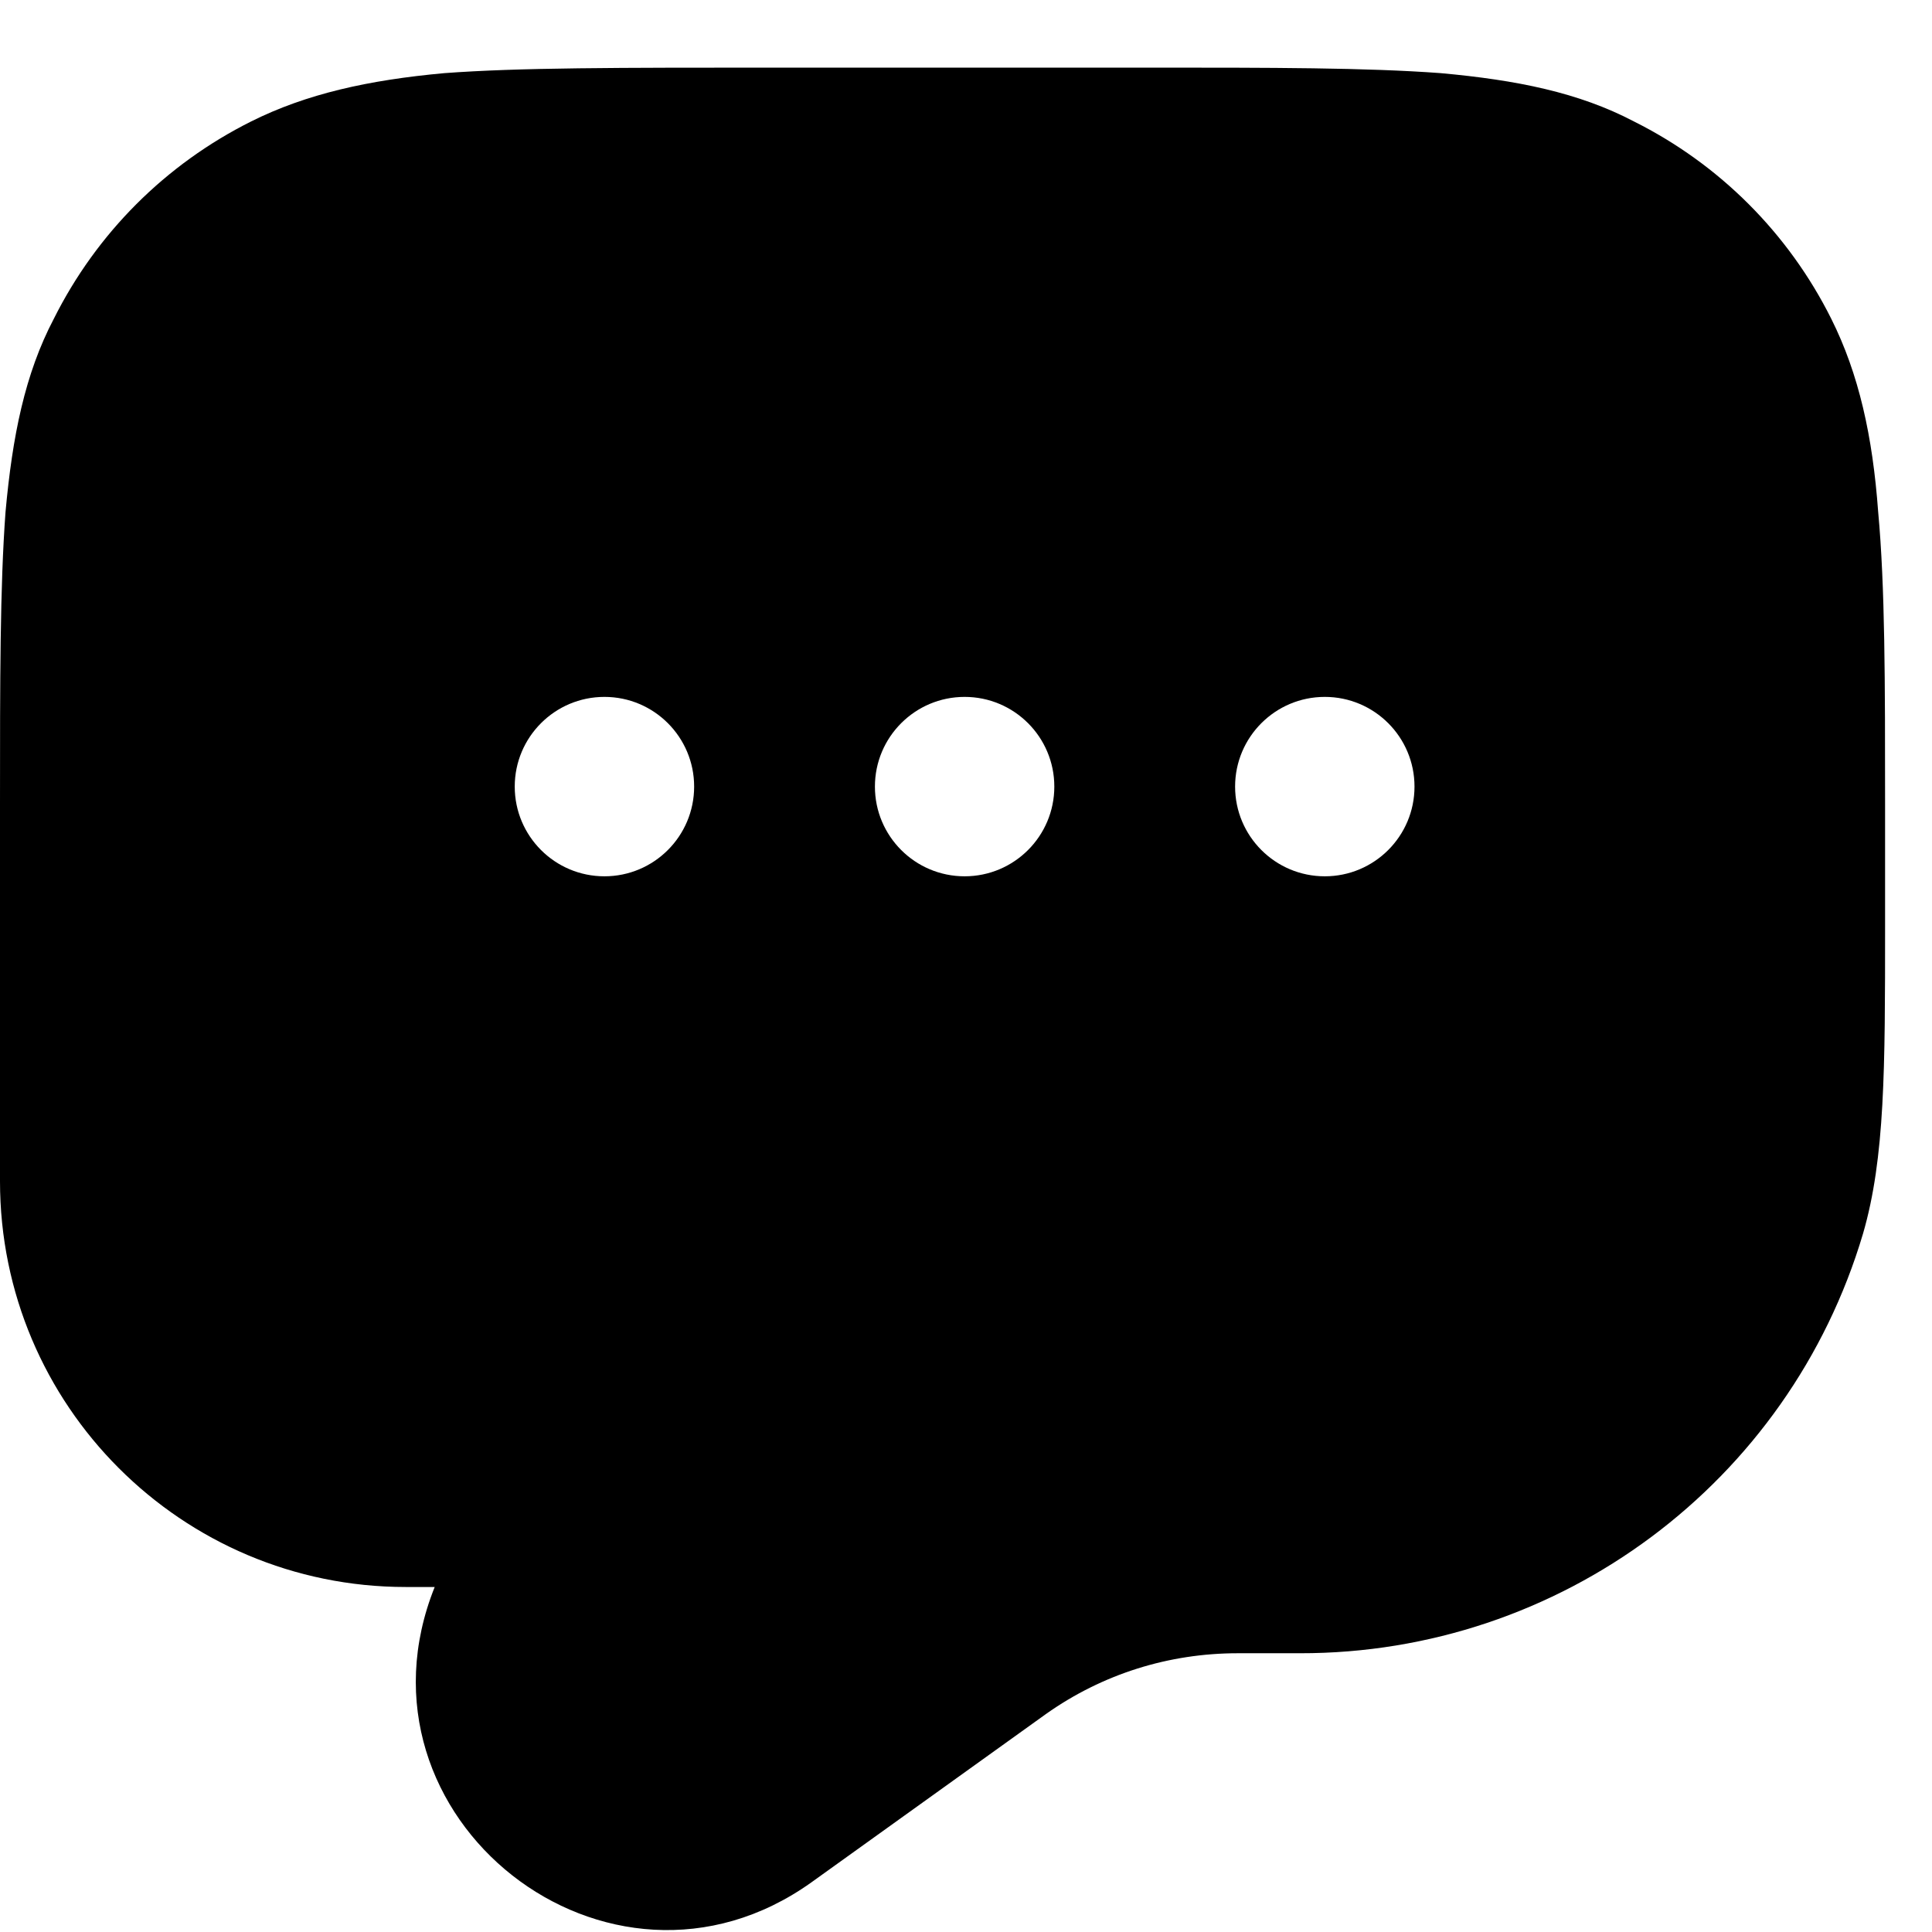
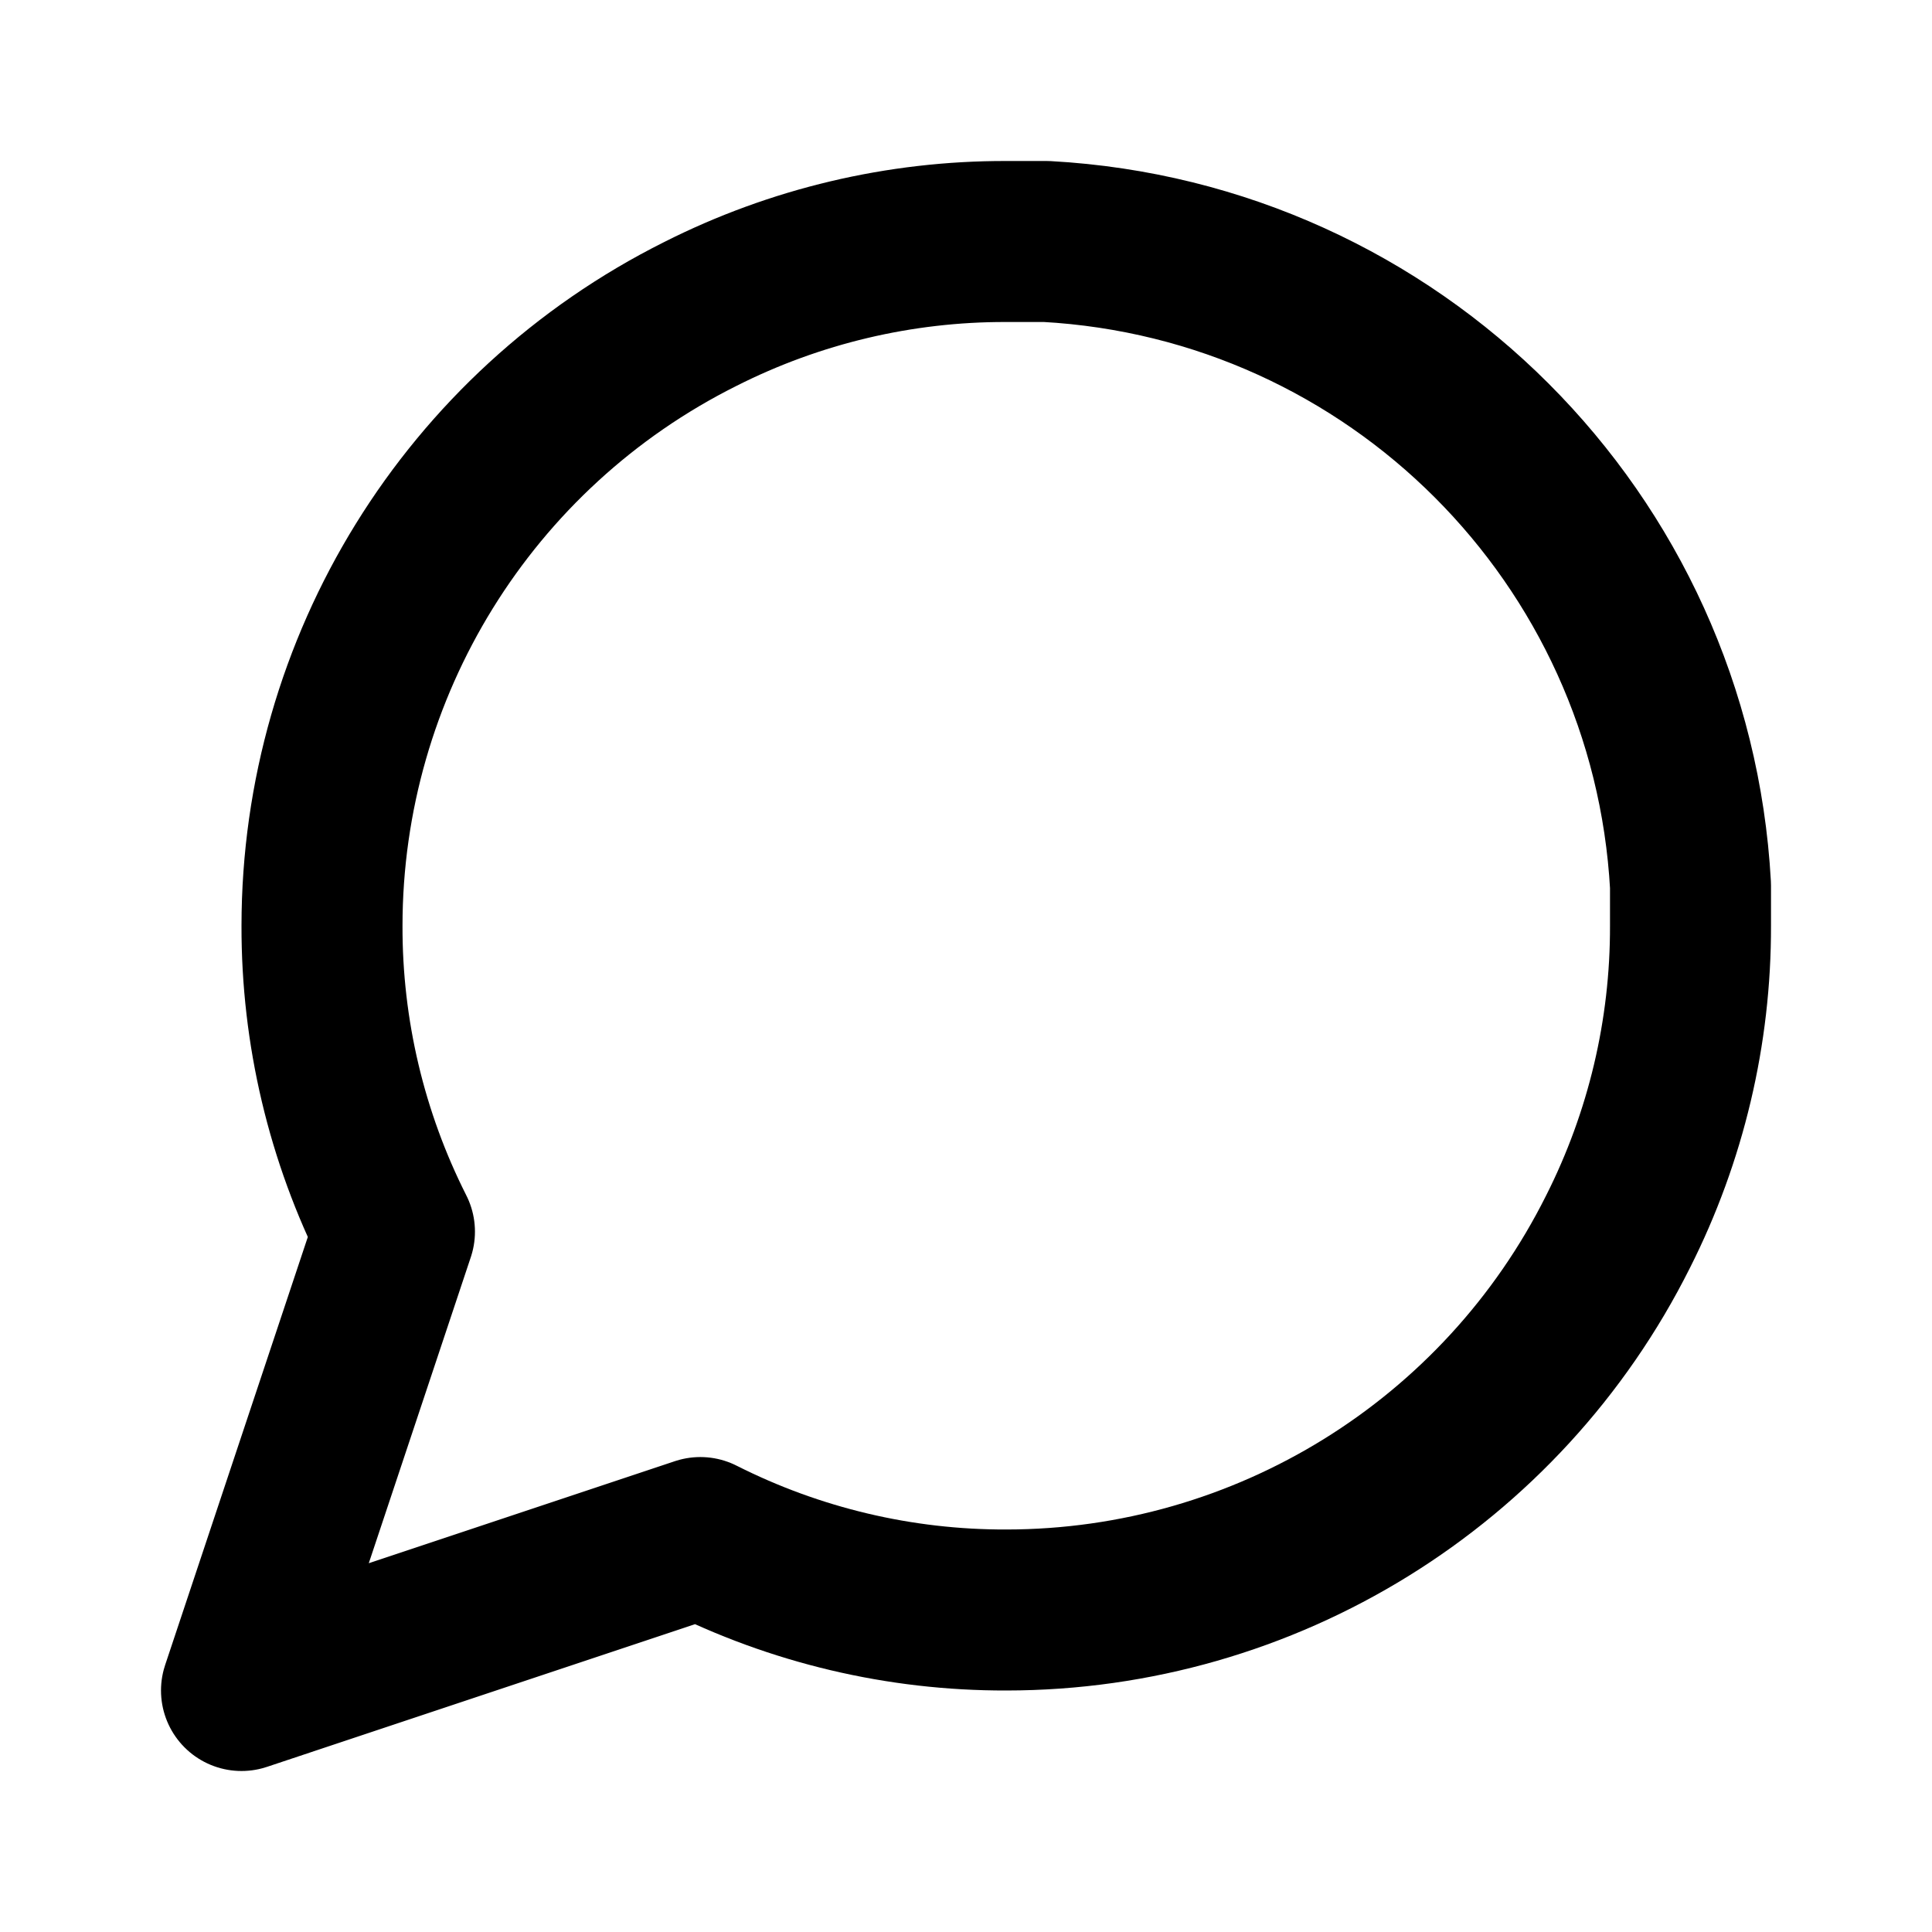
- <svg xmlns="http://www.w3.org/2000/svg" width="14" height="14" viewBox="0 0 14 14" fill="none">
-   <path fill-rule="evenodd" clip-rule="evenodd" d="M5.68.49h2.64c.9 0 1.58 0 2.12.04.55.05 1 .14 1.4.35.62.31 1.12.81 1.43 1.43.2.4.3.85.34 1.4.05.54.05 1.23.05 2.12v.89c0 1.02 0 1.67-.16 2.22a4.25 4.25 0 0 1-4.08 3.04h-.45c-.5 0-.98.15-1.39.44l-1.7 1.22c-1.47 1.05-3.4-.47-2.73-2.14H2.94A2.94 2.94 0 0 1 0 8.56V5.83c0-.9 0-1.58.04-2.12.05-.55.14-1 .35-1.4C.7 1.69 1.2 1.19 1.82.88c.4-.2.85-.3 1.4-.35C3.76.49 4.45.49 5.68.49Zm-1.3 5.86a.65.65 0 1 0 0-1.3.65.65 0 0 0 0 1.3Zm2.61 0a.65.65 0 1 0 0-1.3.65.65 0 0 0 0 1.3Zm2.61 0a.65.65 0 1 0 0-1.3.65.65 0 0 0 0 1.3Z" fill="currentColor" />
+ <svg xmlns="http://www.w3.org/2000/svg" width="14" height="14" viewBox="0 0 24 24" fill="none" stroke="currentColor" stroke-width="2" stroke-linecap="round" stroke-linejoin="round">
+   <path d="M21 11.5a8.38 8.38 0 0 1-.9 3.8 8.5 8.5 0 0 1-7.6 4.7 8.38 8.38 0 0 1-3.8-.9L3 21l1.9-5.7a8.38 8.38 0 0 1-.9-3.8 8.5 8.5 0 0 1 4.7-7.6 8.38 8.38 0 0 1 3.8-.9h.5a8.48 8.48 0 0 1 8 8v.5z" />
</svg>
